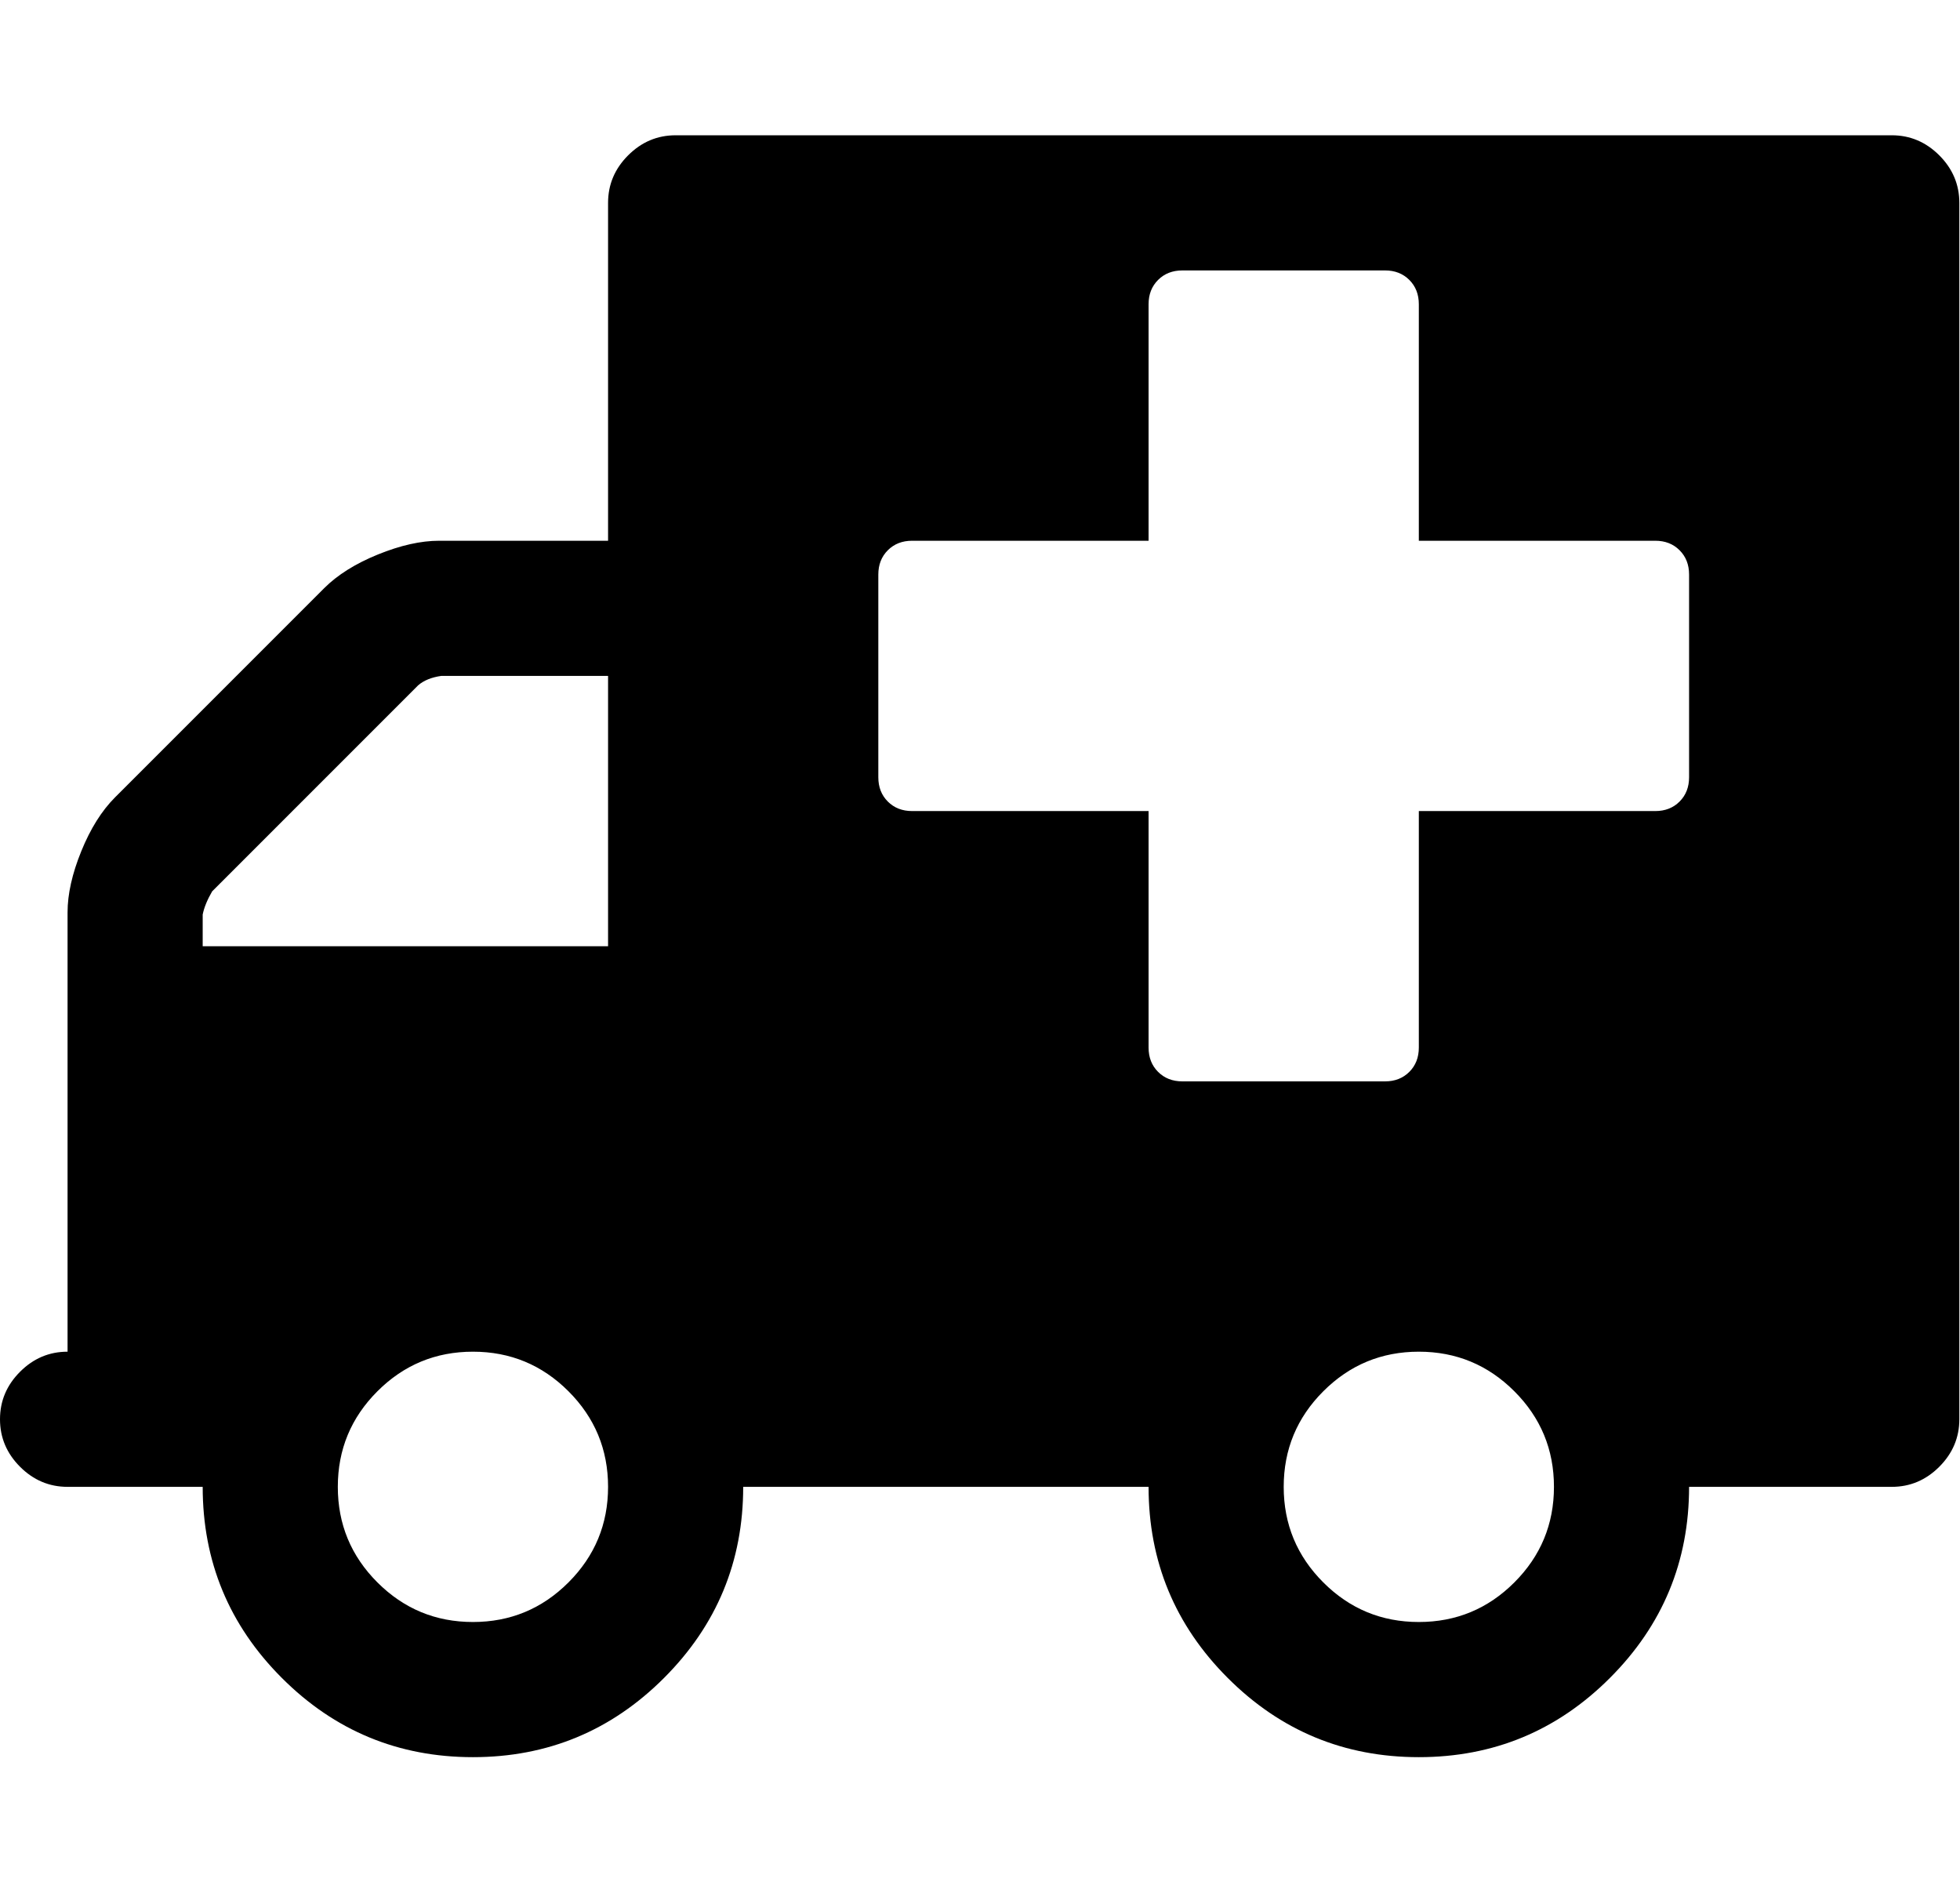
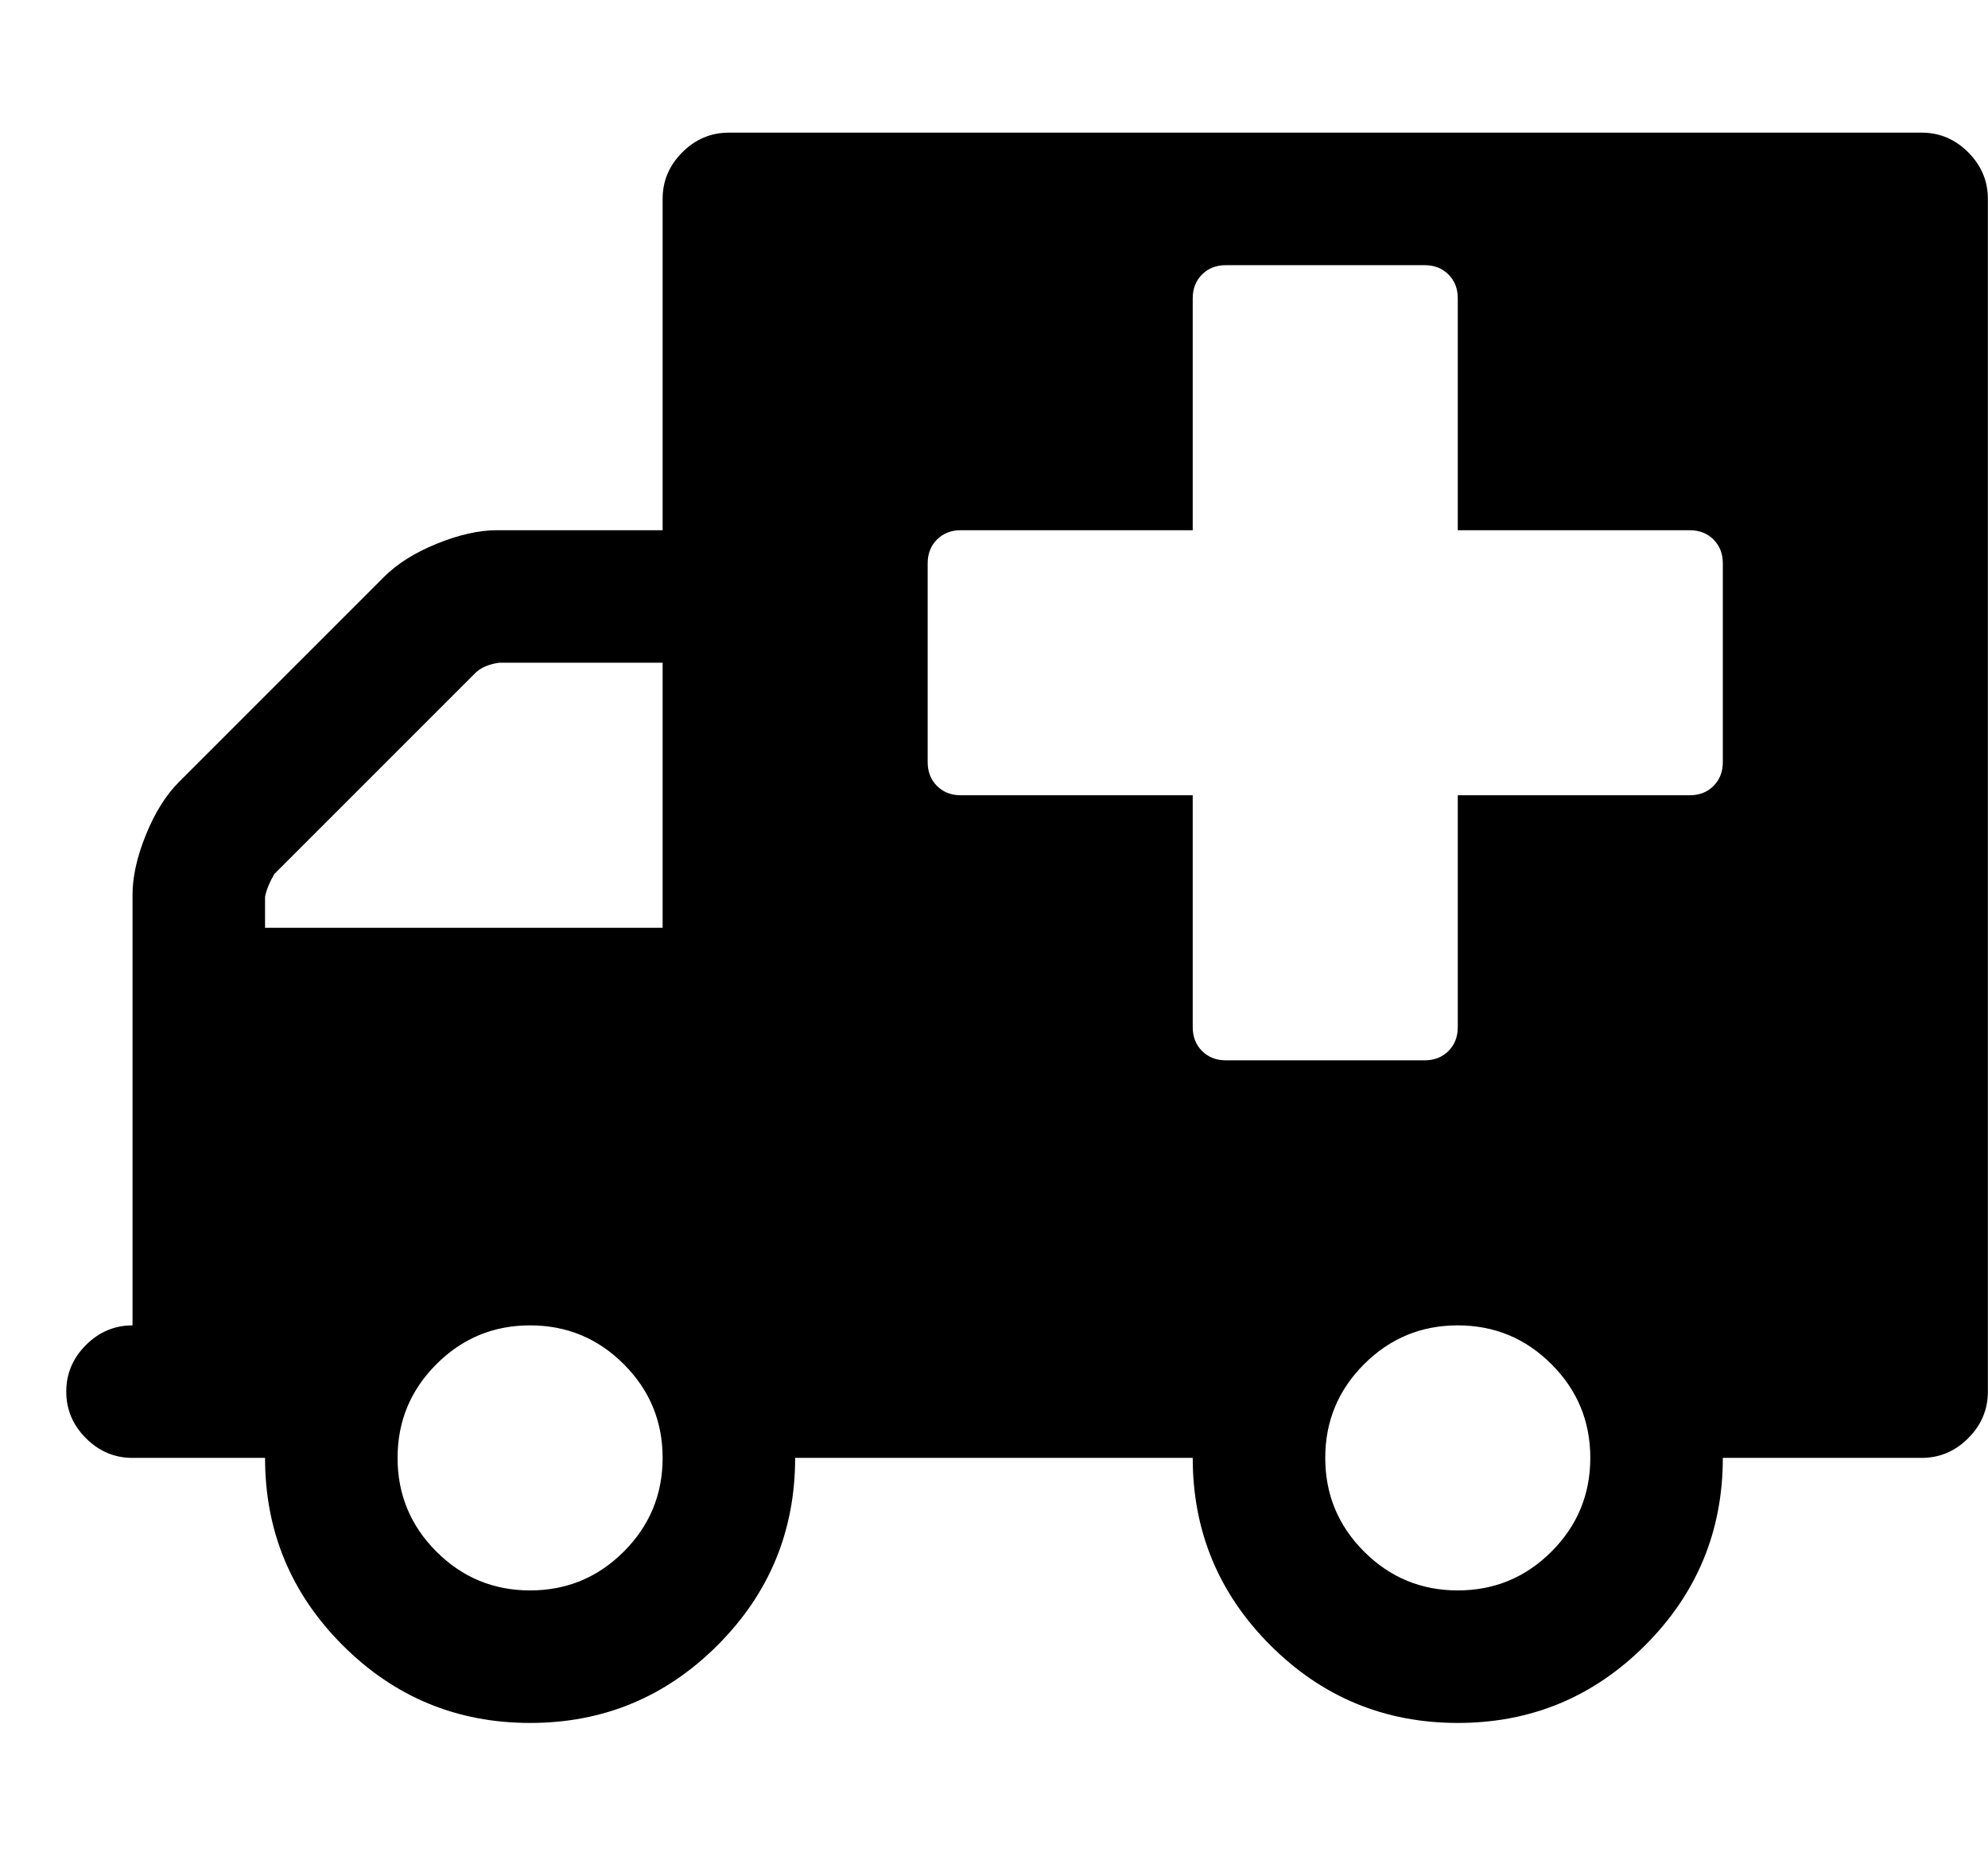
- <svg xmlns="http://www.w3.org/2000/svg" height="1000" width="1036">
-   <path d="M0 750.016q0-14.508 10.602-25.11t25.11-10.602l0-232.128q0-14.508 7.254-32.364t17.856-28.458l110.484-110.484q10.602-10.602 28.458-17.856t32.364-7.254l89.28 0l0-178.56q0-14.508 10.602-25.11t25.11-10.602l642.816 0q14.508 0 25.11 10.602t10.602 25.11l0 642.816q0 14.508-10.602 25.11t-25.11 10.602l-107.136 0q0 59.148-41.85 100.998t-100.998 41.85-100.998-41.85-41.85-100.998l-214.272 0q0 59.148-41.85 100.998t-100.998 41.85-100.998-41.85-41.85-100.998l-71.424 0q-14.508 0-25.11-10.602t-10.602-25.11zm107.136-249.984l214.272 0l0-142.848l-88.164 0q-7.812 1.116-12.276 5.022l-108.81 108.81q-3.906 6.696-5.022 12.276l0 16.74zm71.424 285.696q0 29.574 20.925 50.499t50.499 20.925 50.499-20.925 20.925-50.499-20.925-50.499-50.499-20.925-50.499 20.925-20.925 50.499zm285.696-374.976q0 7.812 5.022 12.834t12.834 5.022l124.992 0l0 124.992q0 7.812 5.022 12.834t12.834 5.022l107.136 0q7.812 0 12.834-5.022t5.022-12.834l0-124.992l124.992 0q7.812 0 12.834-5.022t5.022-12.834l0-107.136q0-7.812-5.022-12.834t-12.834-5.022l-124.992 0l0-124.992q0-7.812-5.022-12.834t-12.834-5.022l-107.136 0q-7.812 0-12.834 5.022t-5.022 12.834l0 124.992l-124.992 0q-7.812 0-12.834 5.022t-5.022 12.834l0 107.136zm214.272 374.976q0 29.574 20.925 50.499t50.499 20.925 50.499-20.925 20.925-50.499-20.925-50.499-50.499-20.925-50.499 20.925-20.925 50.499z" />
+ <svg xmlns="http://www.w3.org/2000/svg" height="1000" width="1071.429">
+   <path d="M35.712 750.016q0 -14.508 10.602 -25.11t25.11 -10.602v-232.128q0 -14.508 7.254 -32.364t17.856 -28.458l110.484 -110.484q10.602 -10.602 28.458 -17.856t32.364 -7.254h89.28v-178.56q0 -14.508 10.602 -25.11t25.11 -10.602h642.816q14.508 0 25.11 10.602t10.602 25.11v642.816q0 14.508 -10.602 25.11t-25.11 10.602h-107.136q0 59.148 -41.85 100.998t-100.998 41.85 -100.998 -41.85 -41.85 -100.998h-214.272q0 59.148 -41.85 100.998t-100.998 41.85 -100.998 -41.85 -41.85 -100.998h-71.424q-14.508 0 -25.11 -10.602t-10.602 -25.11zm107.136 -249.984h214.272v-142.848h-88.164q-7.812 1.116 -12.276 5.022l-108.81 108.81q-3.906 6.696 -5.022 12.276v16.74zm71.424 285.696q0 29.574 20.925 50.499t50.499 20.925 50.499 -20.925 20.925 -50.499 -20.925 -50.499 -50.499 -20.925 -50.499 20.925 -20.925 50.499zm285.696 -374.976q0 7.812 5.022 12.834t12.834 5.022h124.992v124.992q0 7.812 5.022 12.834t12.834 5.022h107.136q7.812 0 12.834 -5.022t5.022 -12.834v-124.992h124.992q7.812 0 12.834 -5.022t5.022 -12.834v-107.136q0 -7.812 -5.022 -12.834t-12.834 -5.022h-124.992v-124.992q0 -7.812 -5.022 -12.834t-12.834 -5.022h-107.136q-7.812 0 -12.834 5.022t-5.022 12.834v124.992h-124.992q-7.812 0 -12.834 5.022t-5.022 12.834v107.136zm214.272 374.976q0 29.574 20.925 50.499t50.499 20.925 50.499 -20.925 20.925 -50.499 -20.925 -50.499 -50.499 -20.925 -50.499 20.925 -20.925 50.499z" />
</svg>
